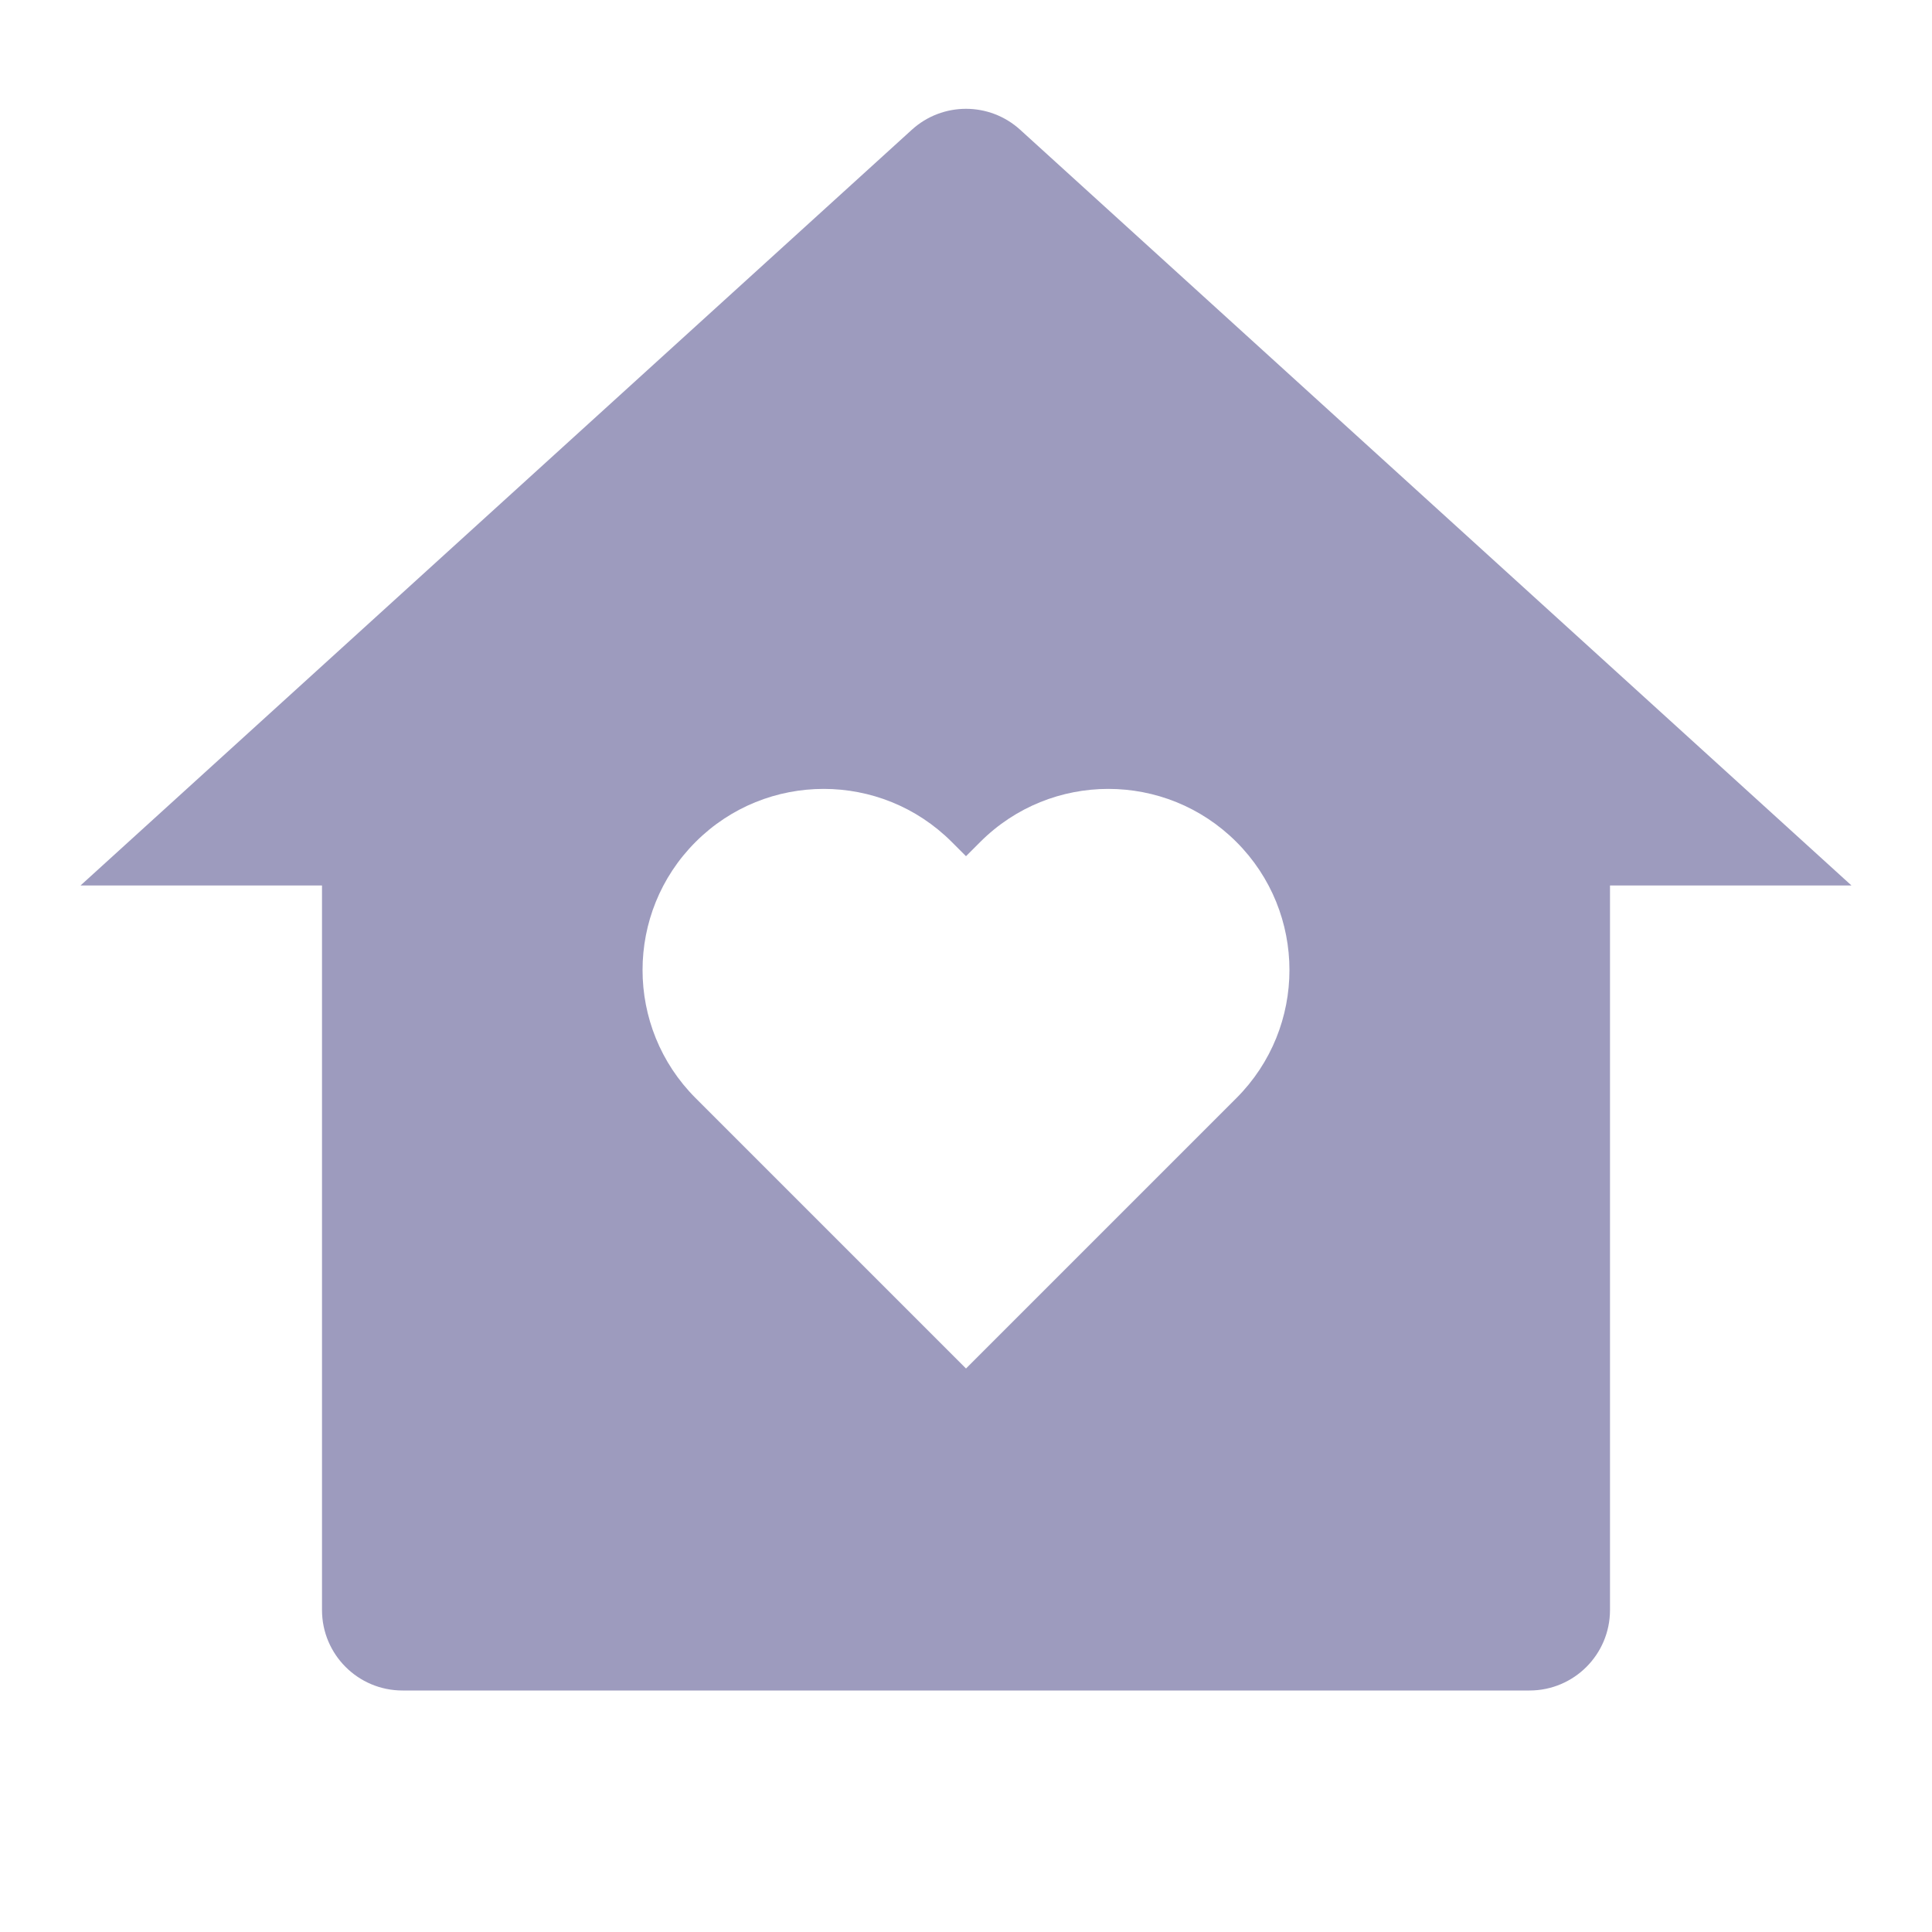
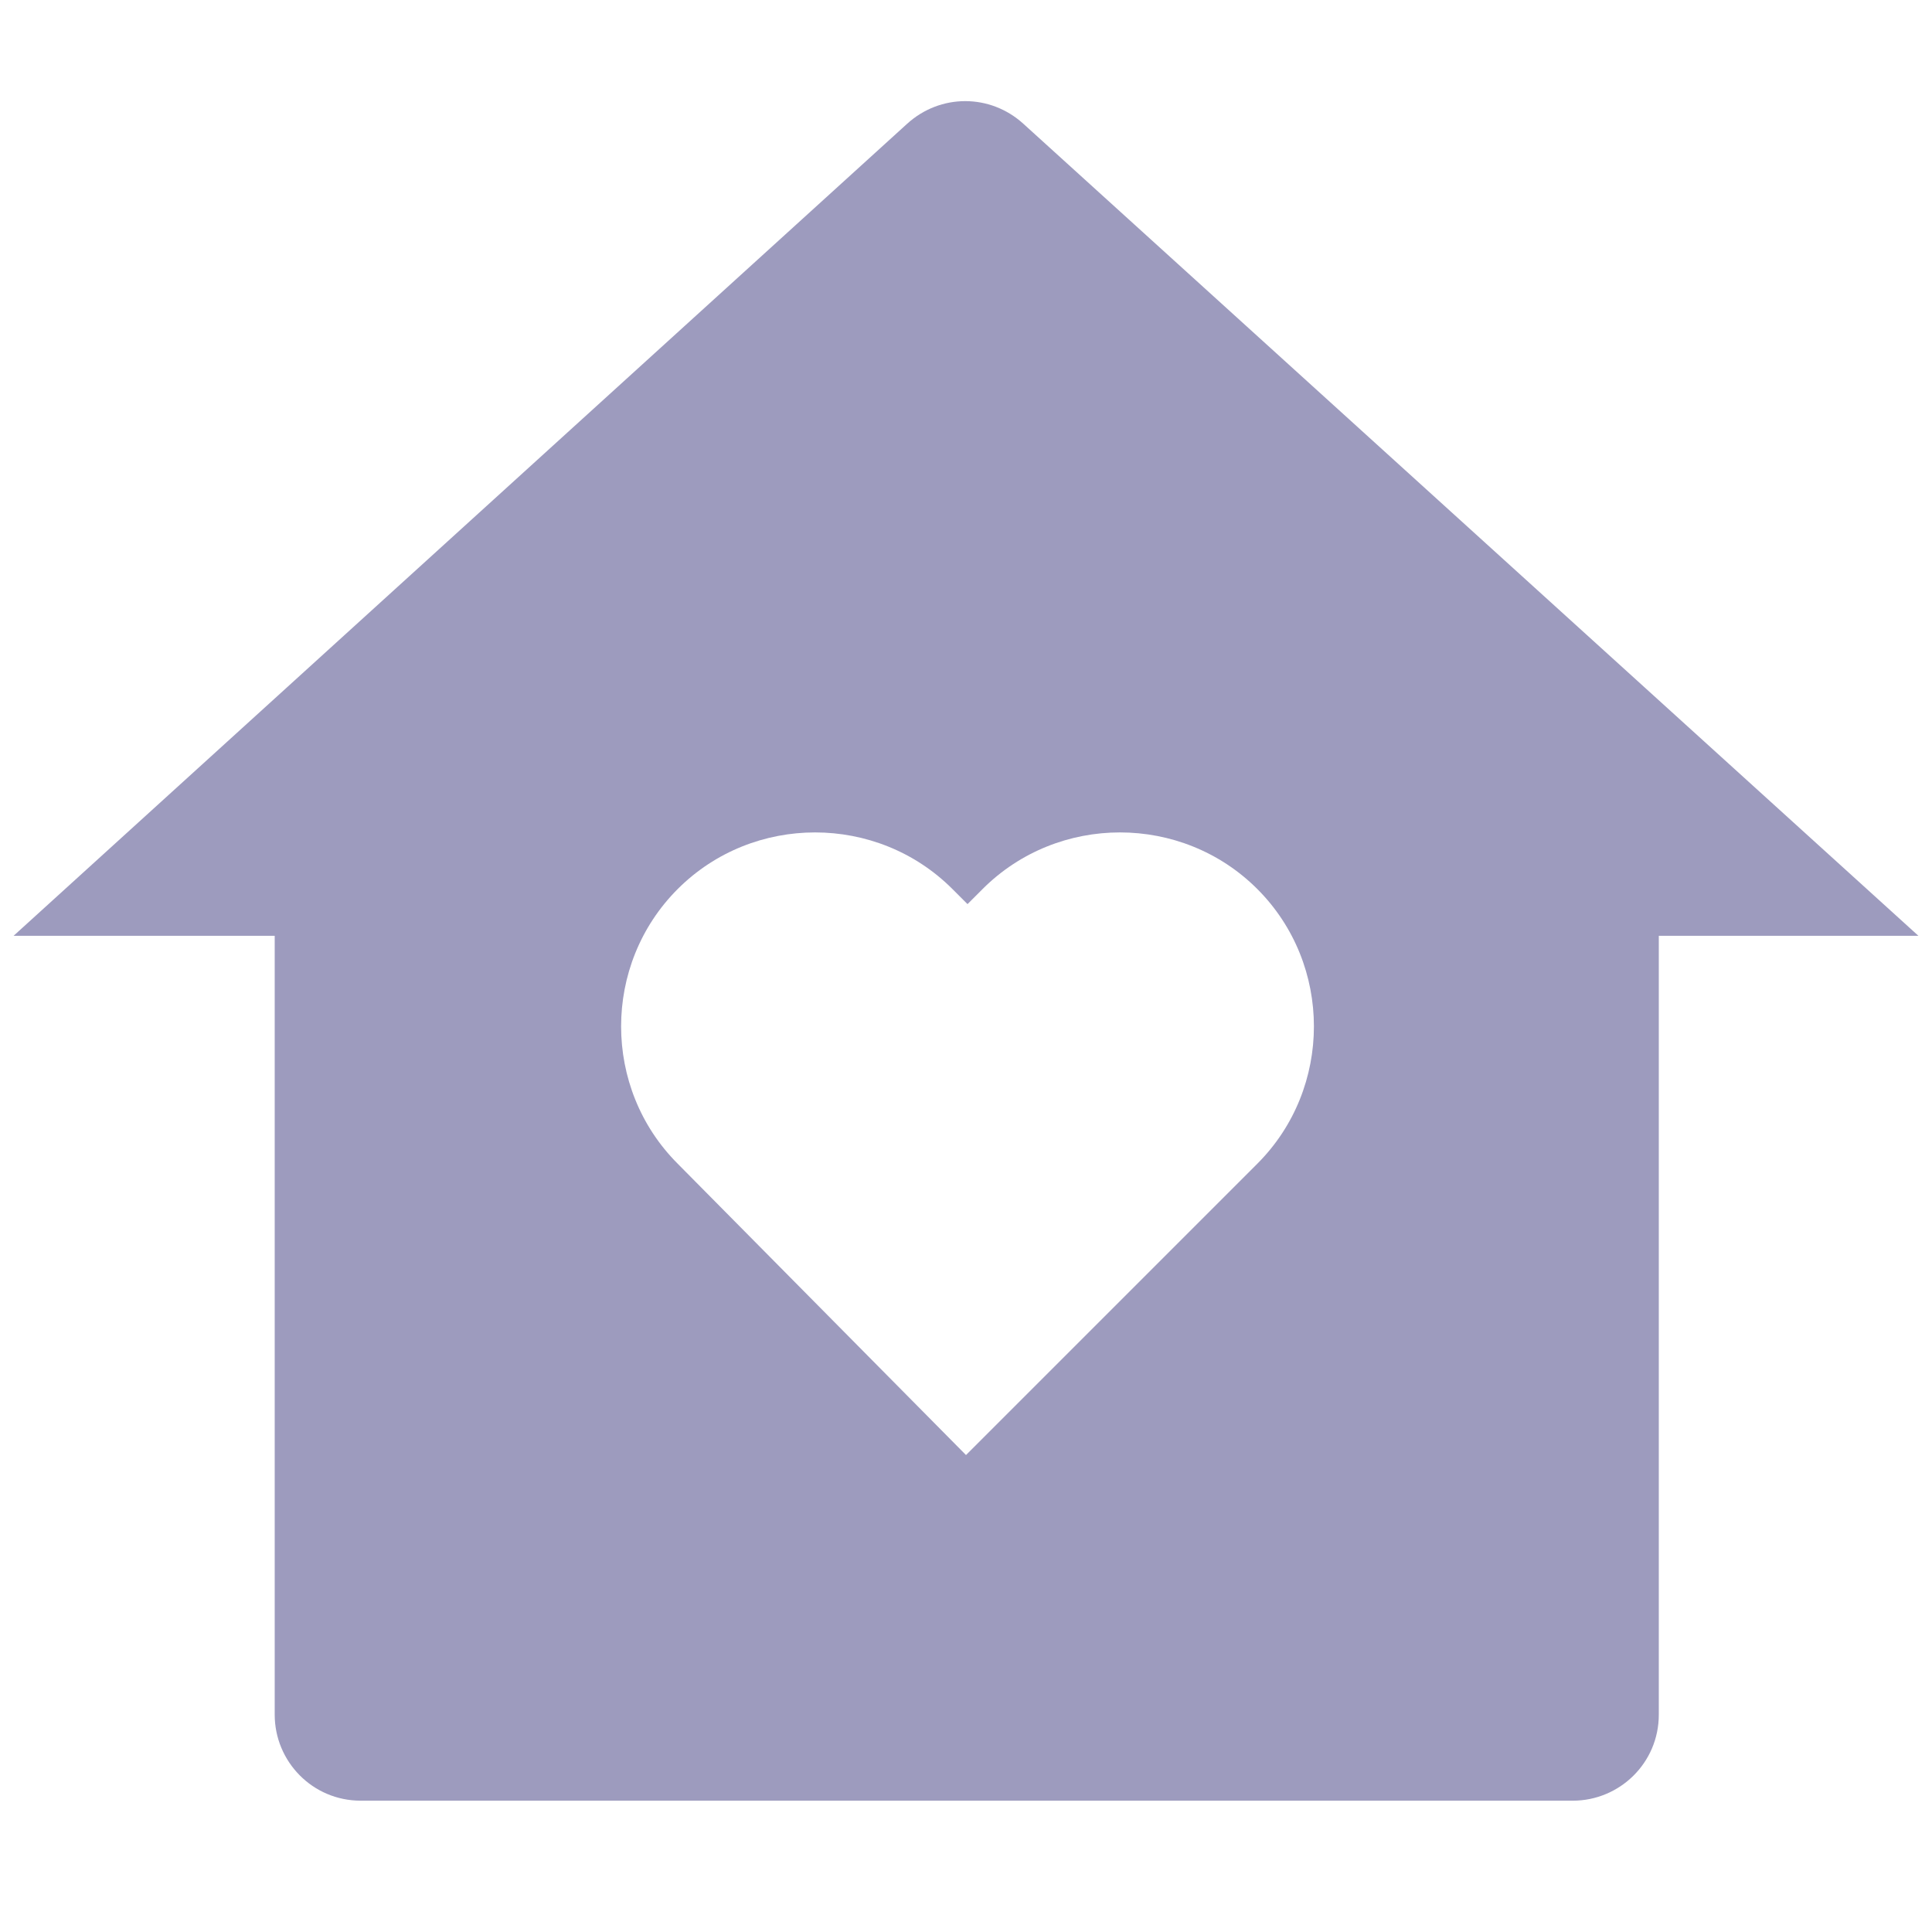
- <svg xmlns="http://www.w3.org/2000/svg" viewBox="0 0 24 24">
-   <path d="M0 0h24v24H0z" fill="none" />
-   <path d="M20 20a1 1 0 0 1-1 1H5a1 1 0 0 1-1-1v-9H1l10.327-9.388a1 1 0 0 1 1.346 0L23 11h-3v9zm-8-3 3.359-3.359a2.25 2.25 0 1 0-3.182-3.182l-.177.177-.177-.177a2.25 2.25 0 1 0-3.182 3.182L12 17z" fill="#9d9bbe" class="fill-000000" />
+ <svg xmlns="http://www.w3.org/2000/svg" version="1.1" id="Calque_1" x="0px" y="0px" viewBox="0 0 128 128" style="enable-background:new 0 0 128 128;" xml:space="preserve">
+   <style type="text/css">
+ 	.st0{fill:#9D9BBE;}
+ </style>
+   <path class="st0" d="M109.9,113.6c0,3.2-2.6,5.7-5.7,5.7H23.9c-3.2,0-5.7-2.6-5.7-5.7V62H0.9L60.1,8.2c2.2-2,5.5-2,7.7,0L127.1,62  h-17.2V113.6z M64,96.4l19.3-19.3c5-5,5-13.2,0-18.2c-5-5-13.2-5-18.2,0l-1,1l-1-1c-5-5-13.2-5-18.2,0s-5,13.2,0,18.2L64,96.4z" />
</svg>
